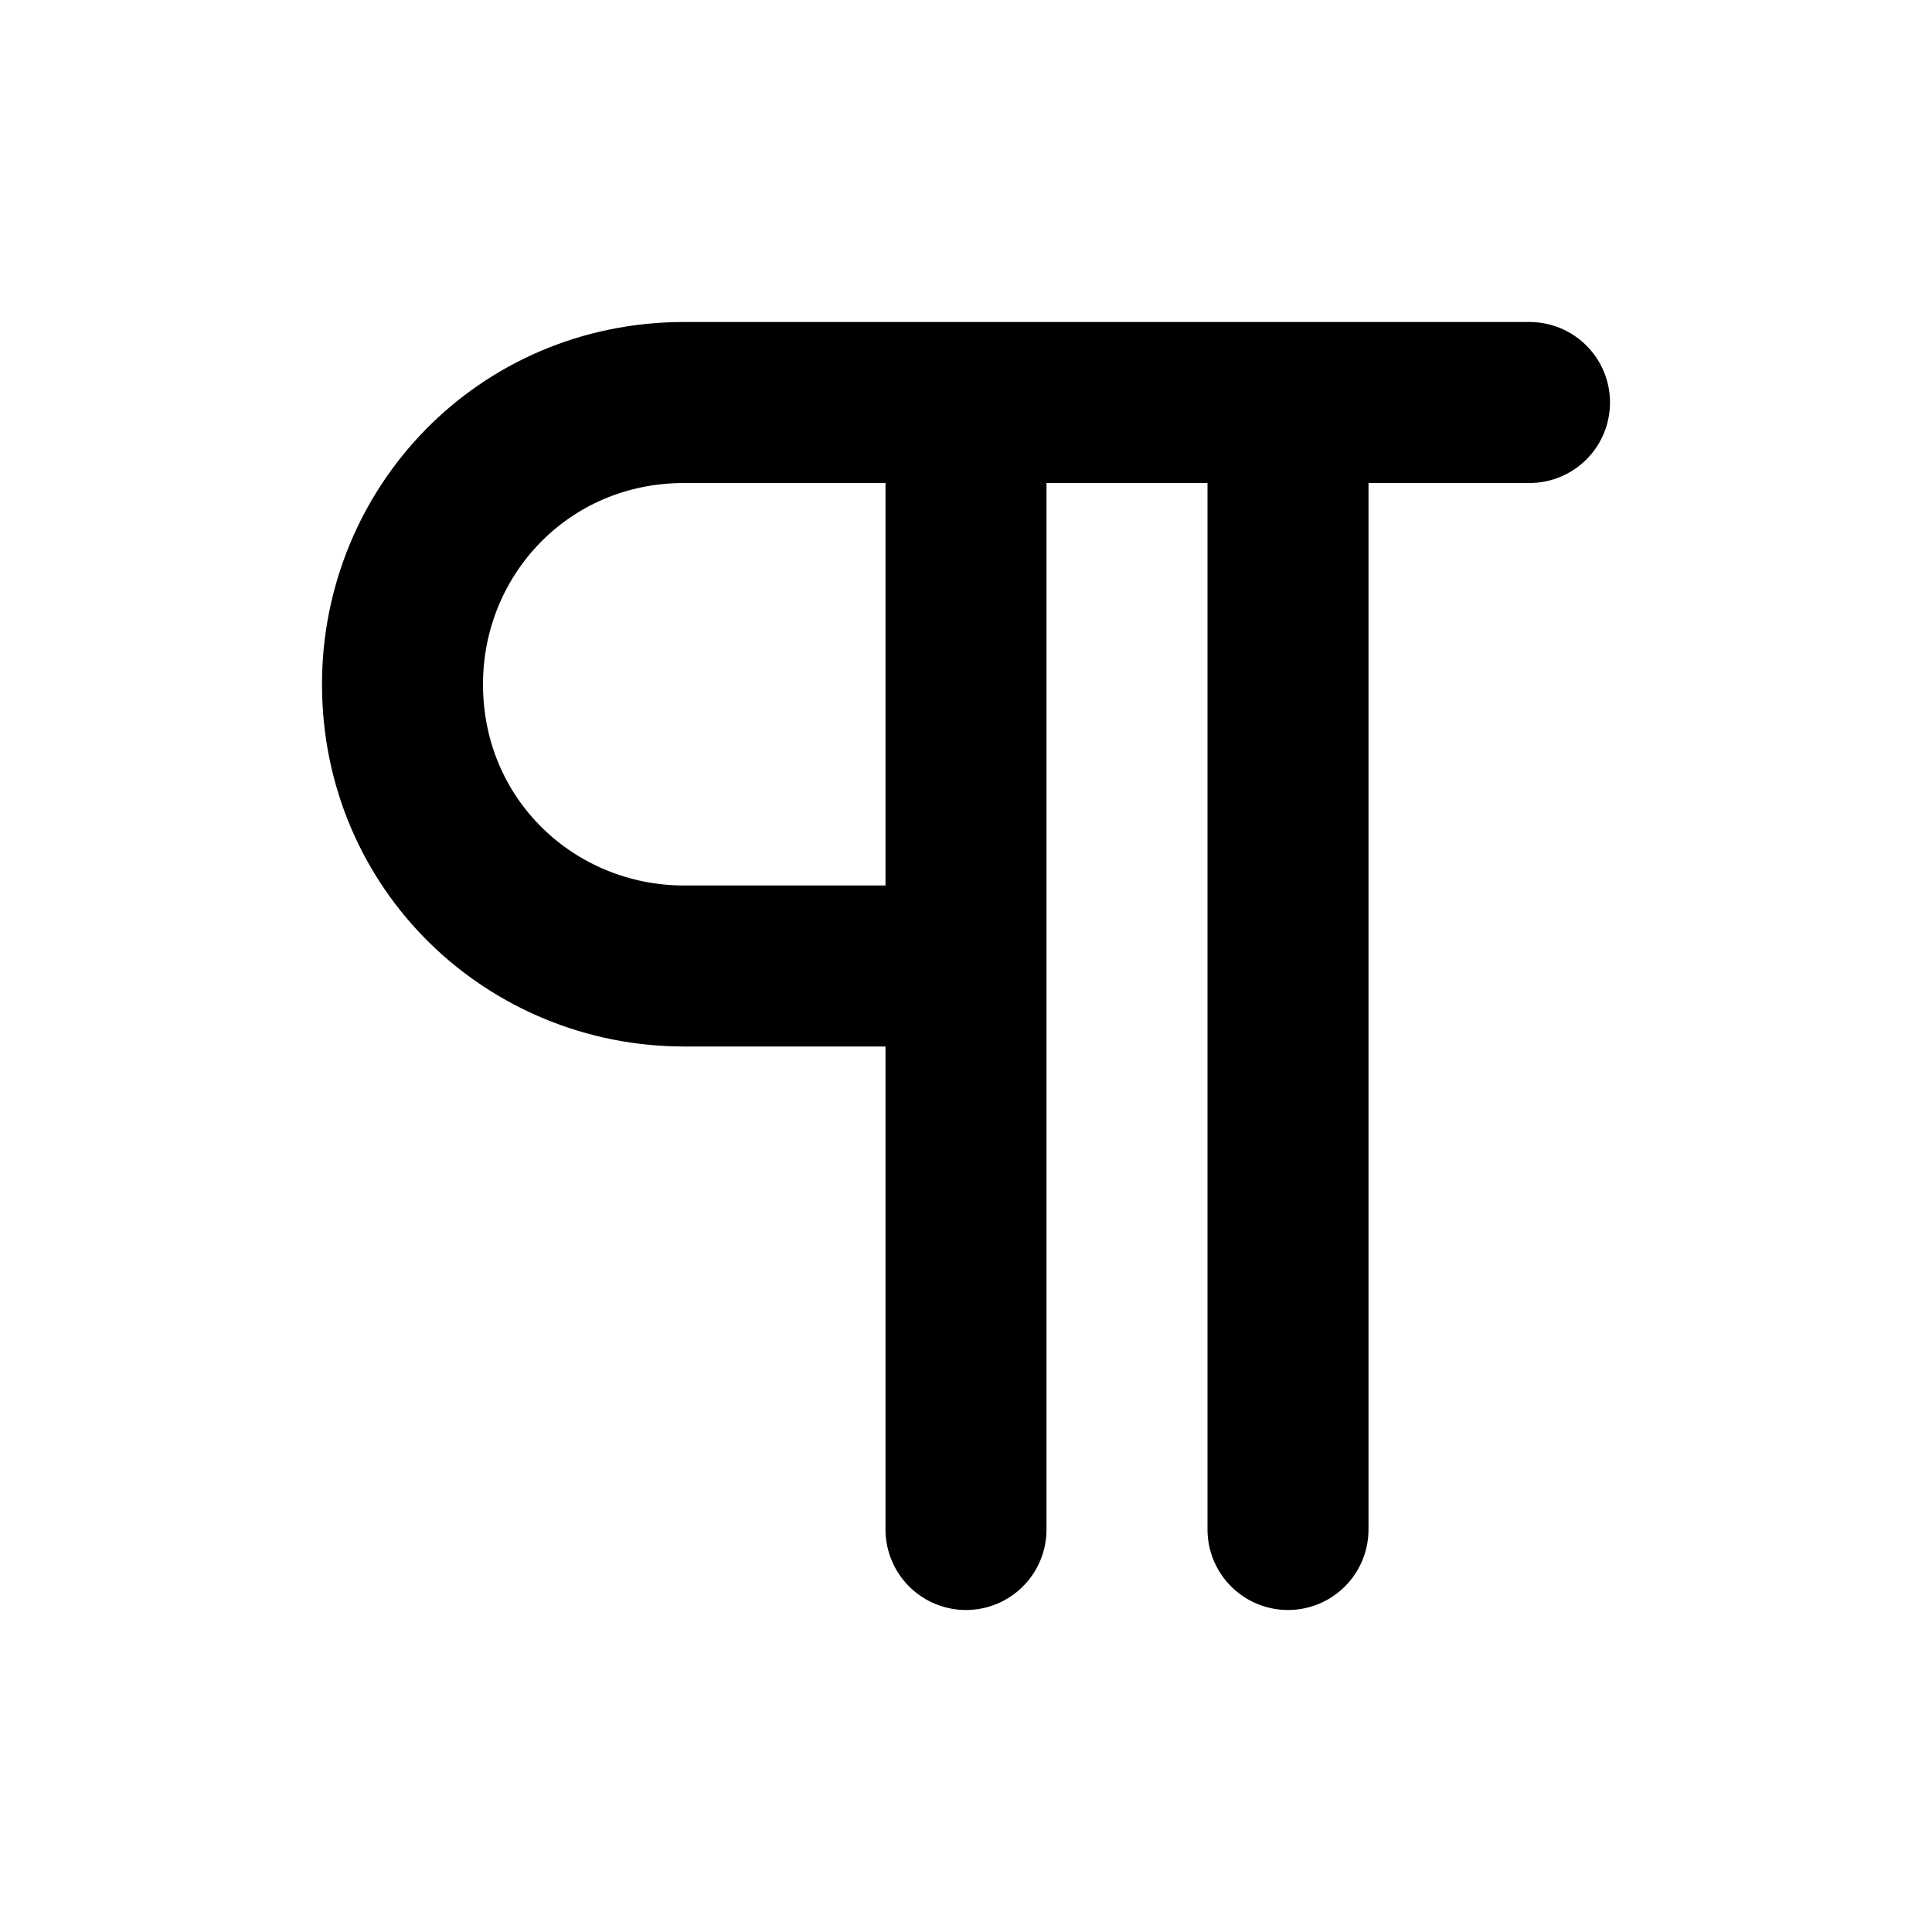
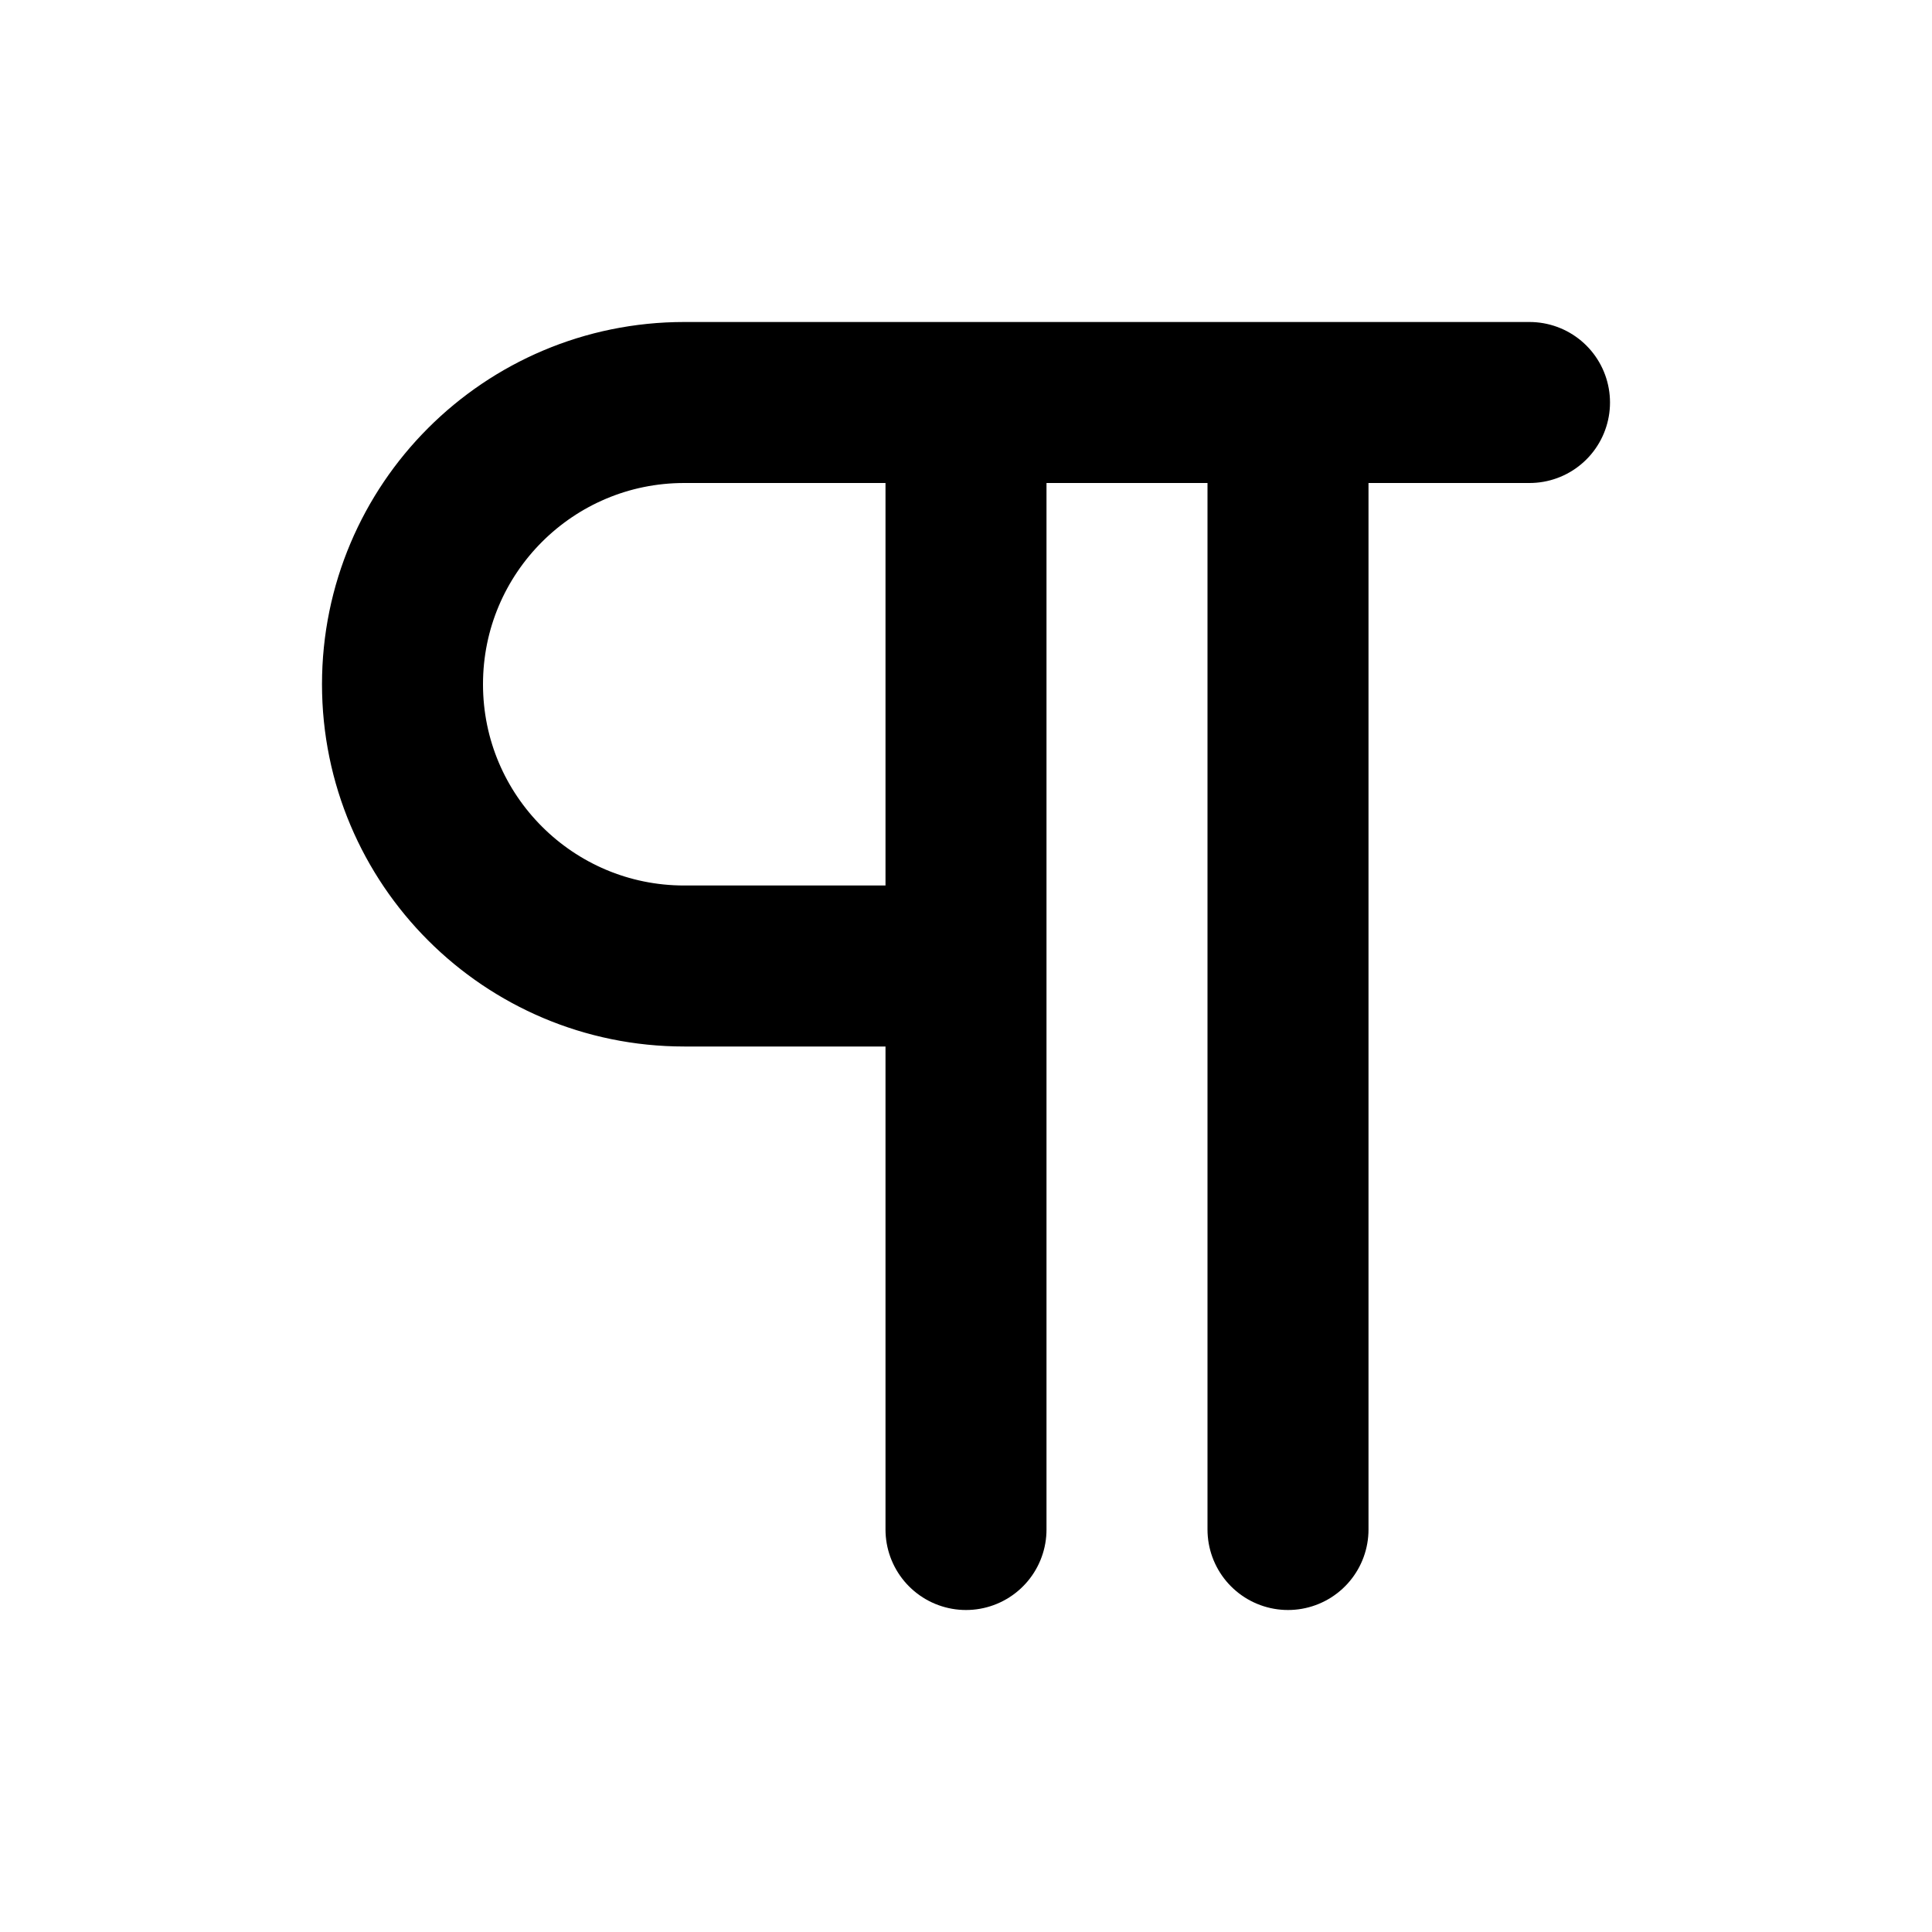
<svg xmlns="http://www.w3.org/2000/svg" width="24" height="24" fill="none" viewBox="0 0 24 24">
-   <path stroke="currentColor" stroke-linecap="round" stroke-linejoin="round" stroke-width="2" d="M12 5v7m0 7v-7m4-7v14m3-14H8.5C6.5 5 5 6.6 5 8.5v0c0 2 1.6 3.5 3.5 3.5H12" />
+   <path stroke="currentColor" stroke-linecap="round" stroke-linejoin="round" stroke-width="2" d="M12 5v7m0 7v-7m4-7v14m3-14H8.5A3.5 3.5 0 0 0 5 8.5v0A3.5 3.5 0 0 0 8.5 12H12" />
</svg>
